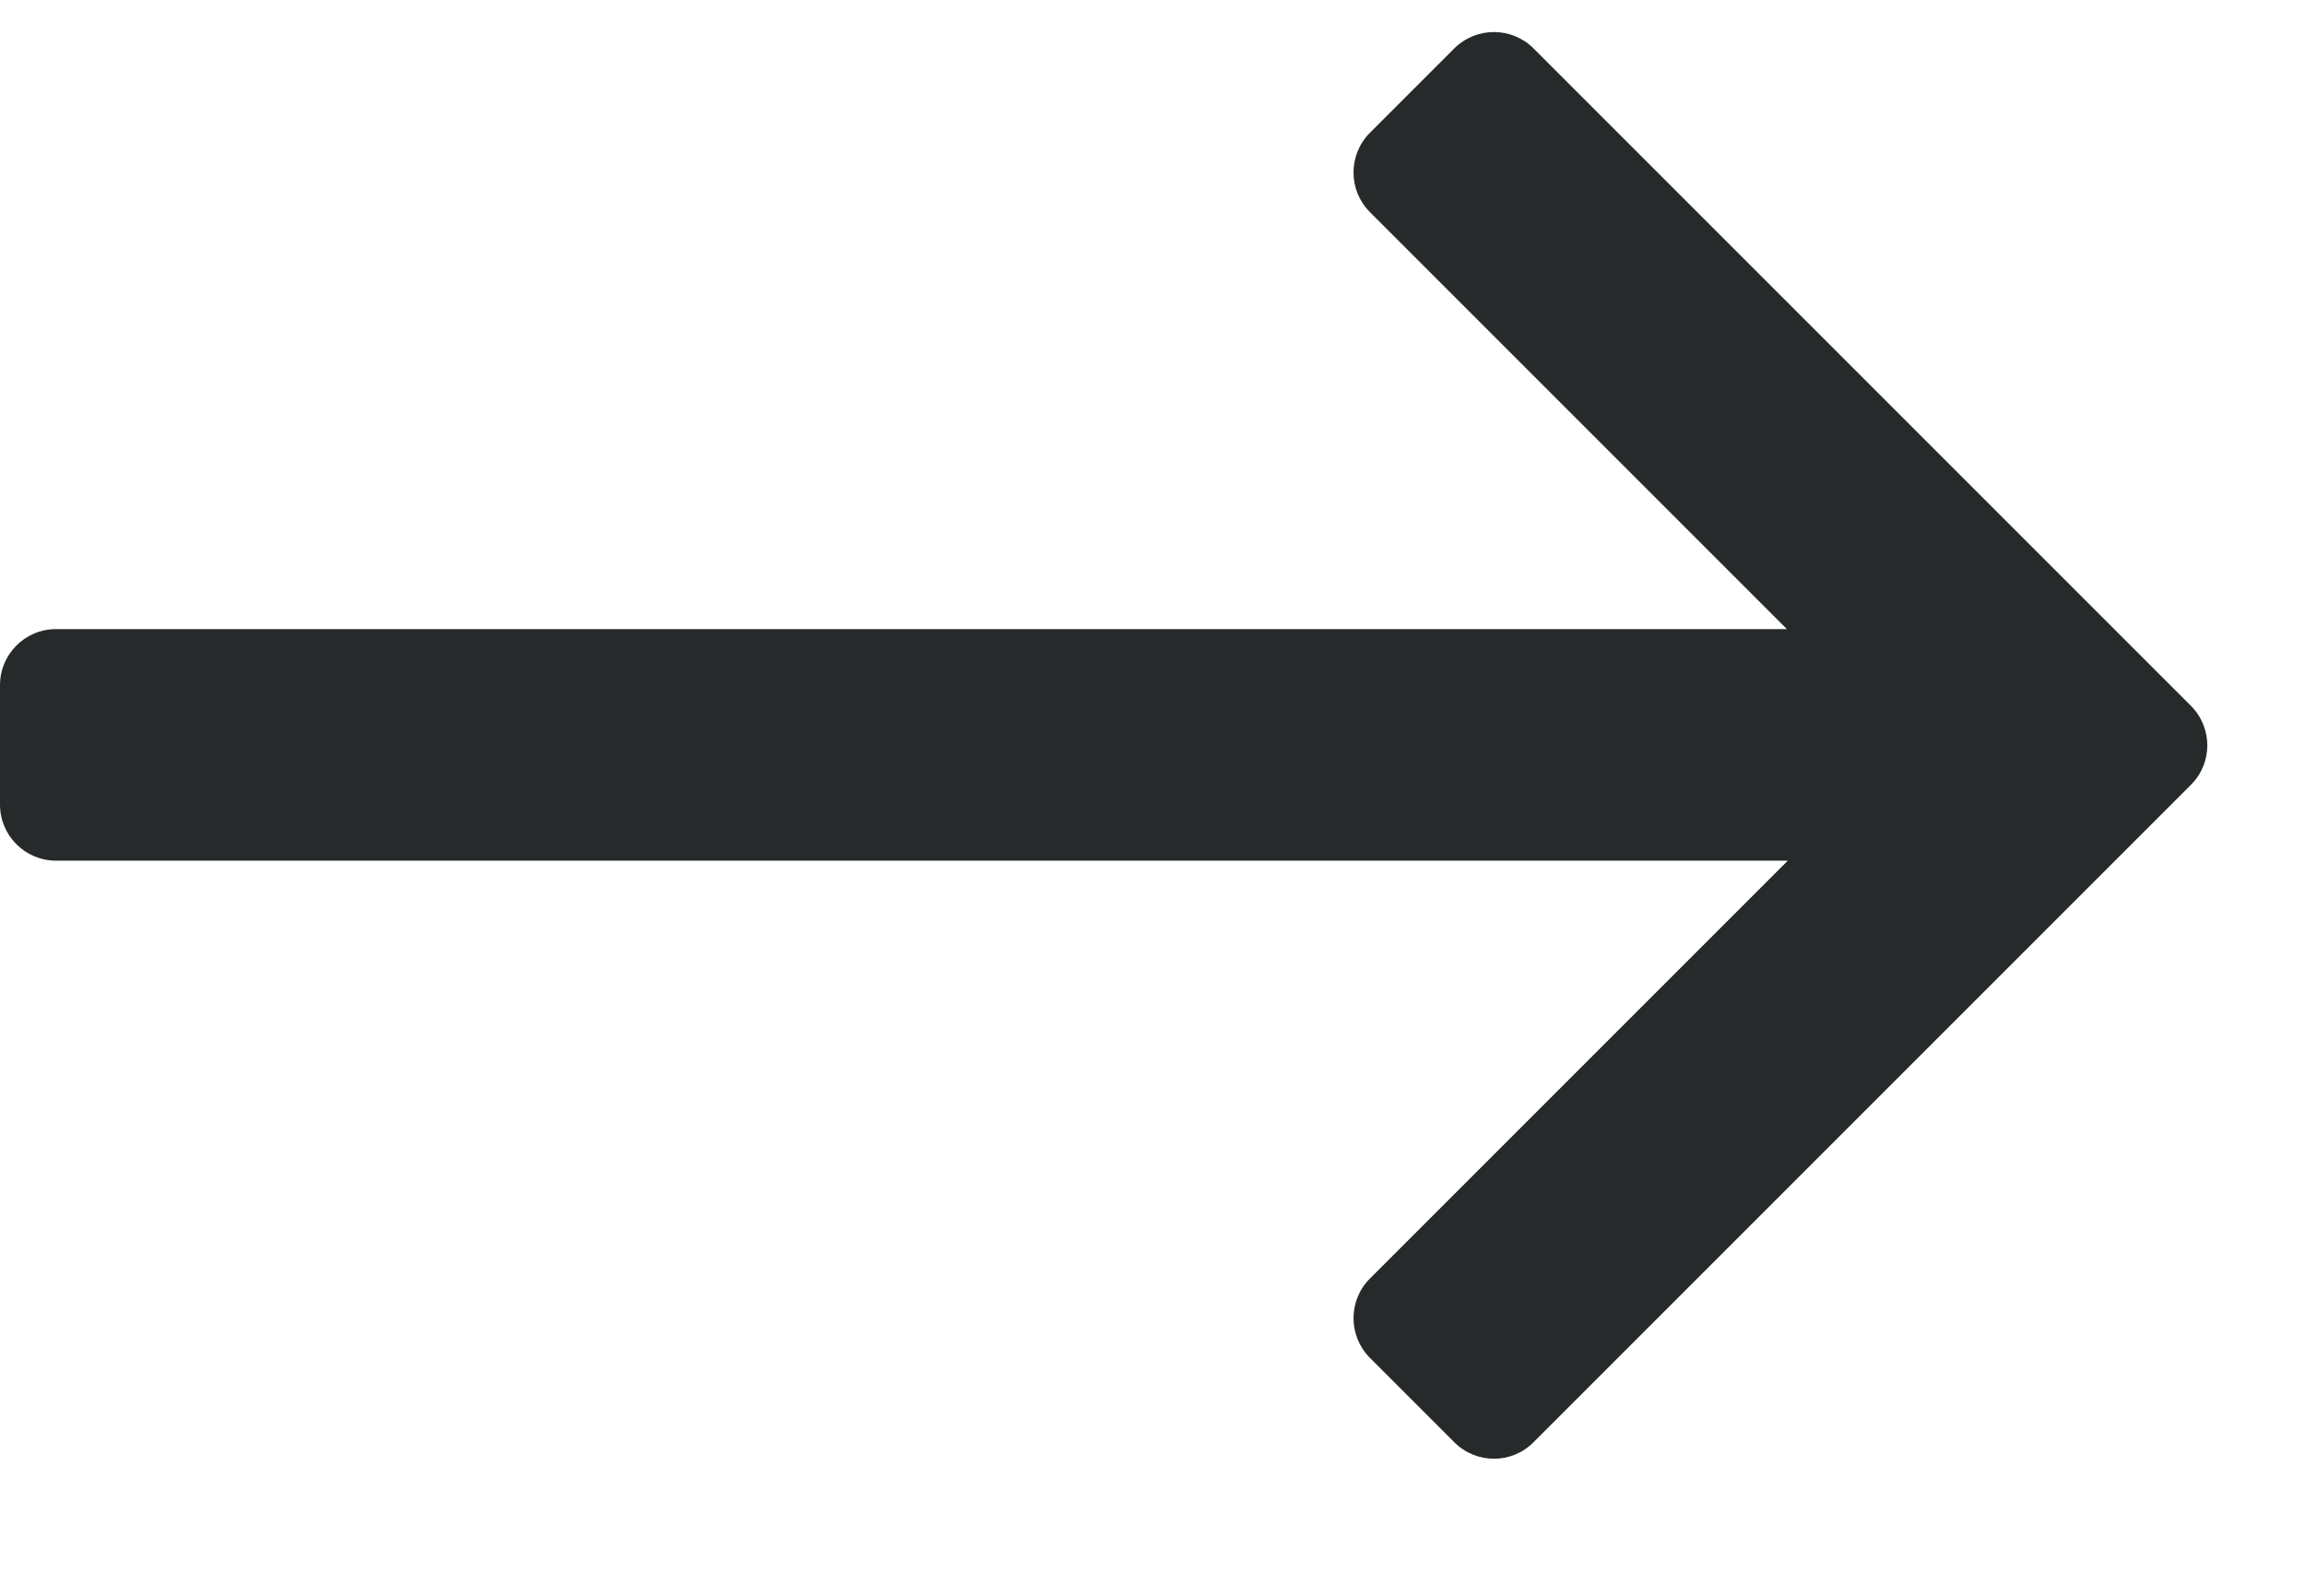
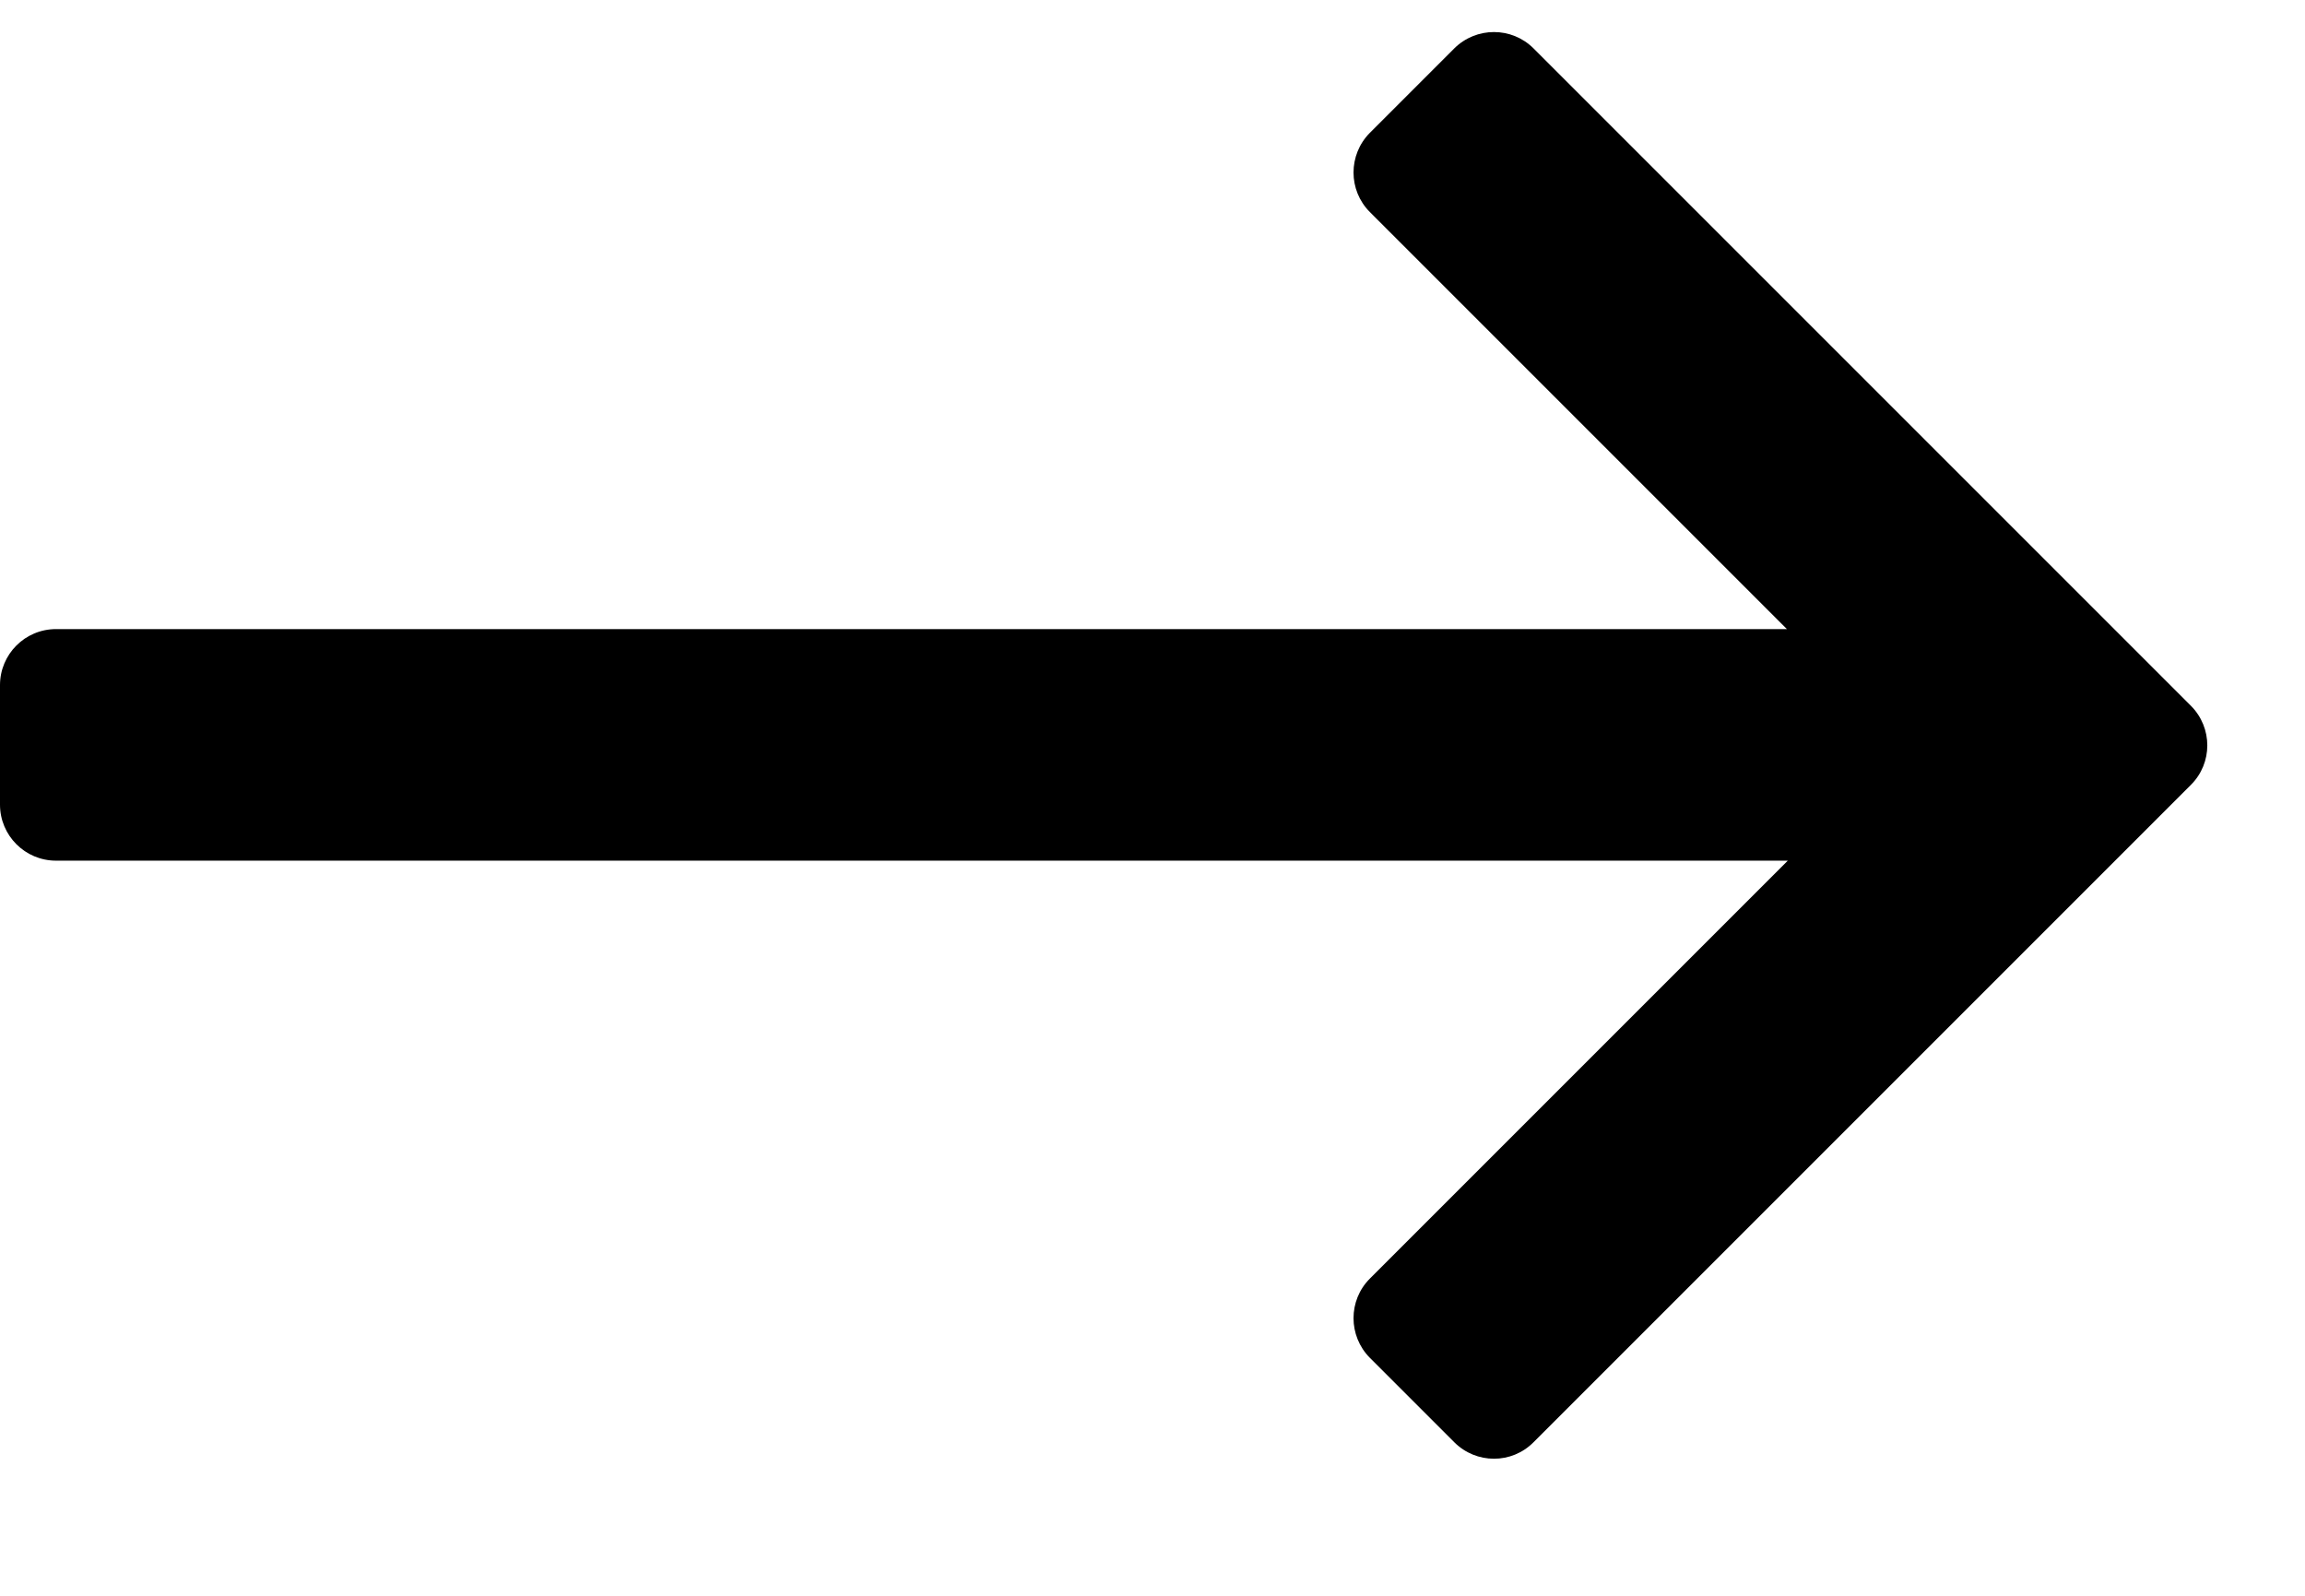
<svg width="13px" height="9px" viewBox="0 0 13 9" version="1.1">
-   <g transform="translate(0, -2)" fill="#272A2B">
+   <g transform="translate(0, -2)" fill="currentColor">
    <path d="M10.078,5.548 L7.726,3.196 C7.603,3.073 7.603,2.873 7.726,2.749 L8.202,2.273 C8.326,2.15 8.526,2.15 8.649,2.273 L11.88,5.504 L12.356,5.98 C12.48,6.104 12.48,6.304 12.356,6.427 L8.649,10.134 C8.526,10.258 8.326,10.258 8.202,10.134 L7.726,9.658 C7.603,9.534 7.603,9.334 7.726,9.211 L10.083,6.854 L0.316,6.854 C0.141,6.854 -8.52651283e-14,6.712 -8.52651283e-14,6.538 L-8.52651283e-14,5.864 C-8.52651283e-14,5.69 0.141,5.548 0.316,5.548 L10.078,5.548 Z" />
  </g>
</svg>
